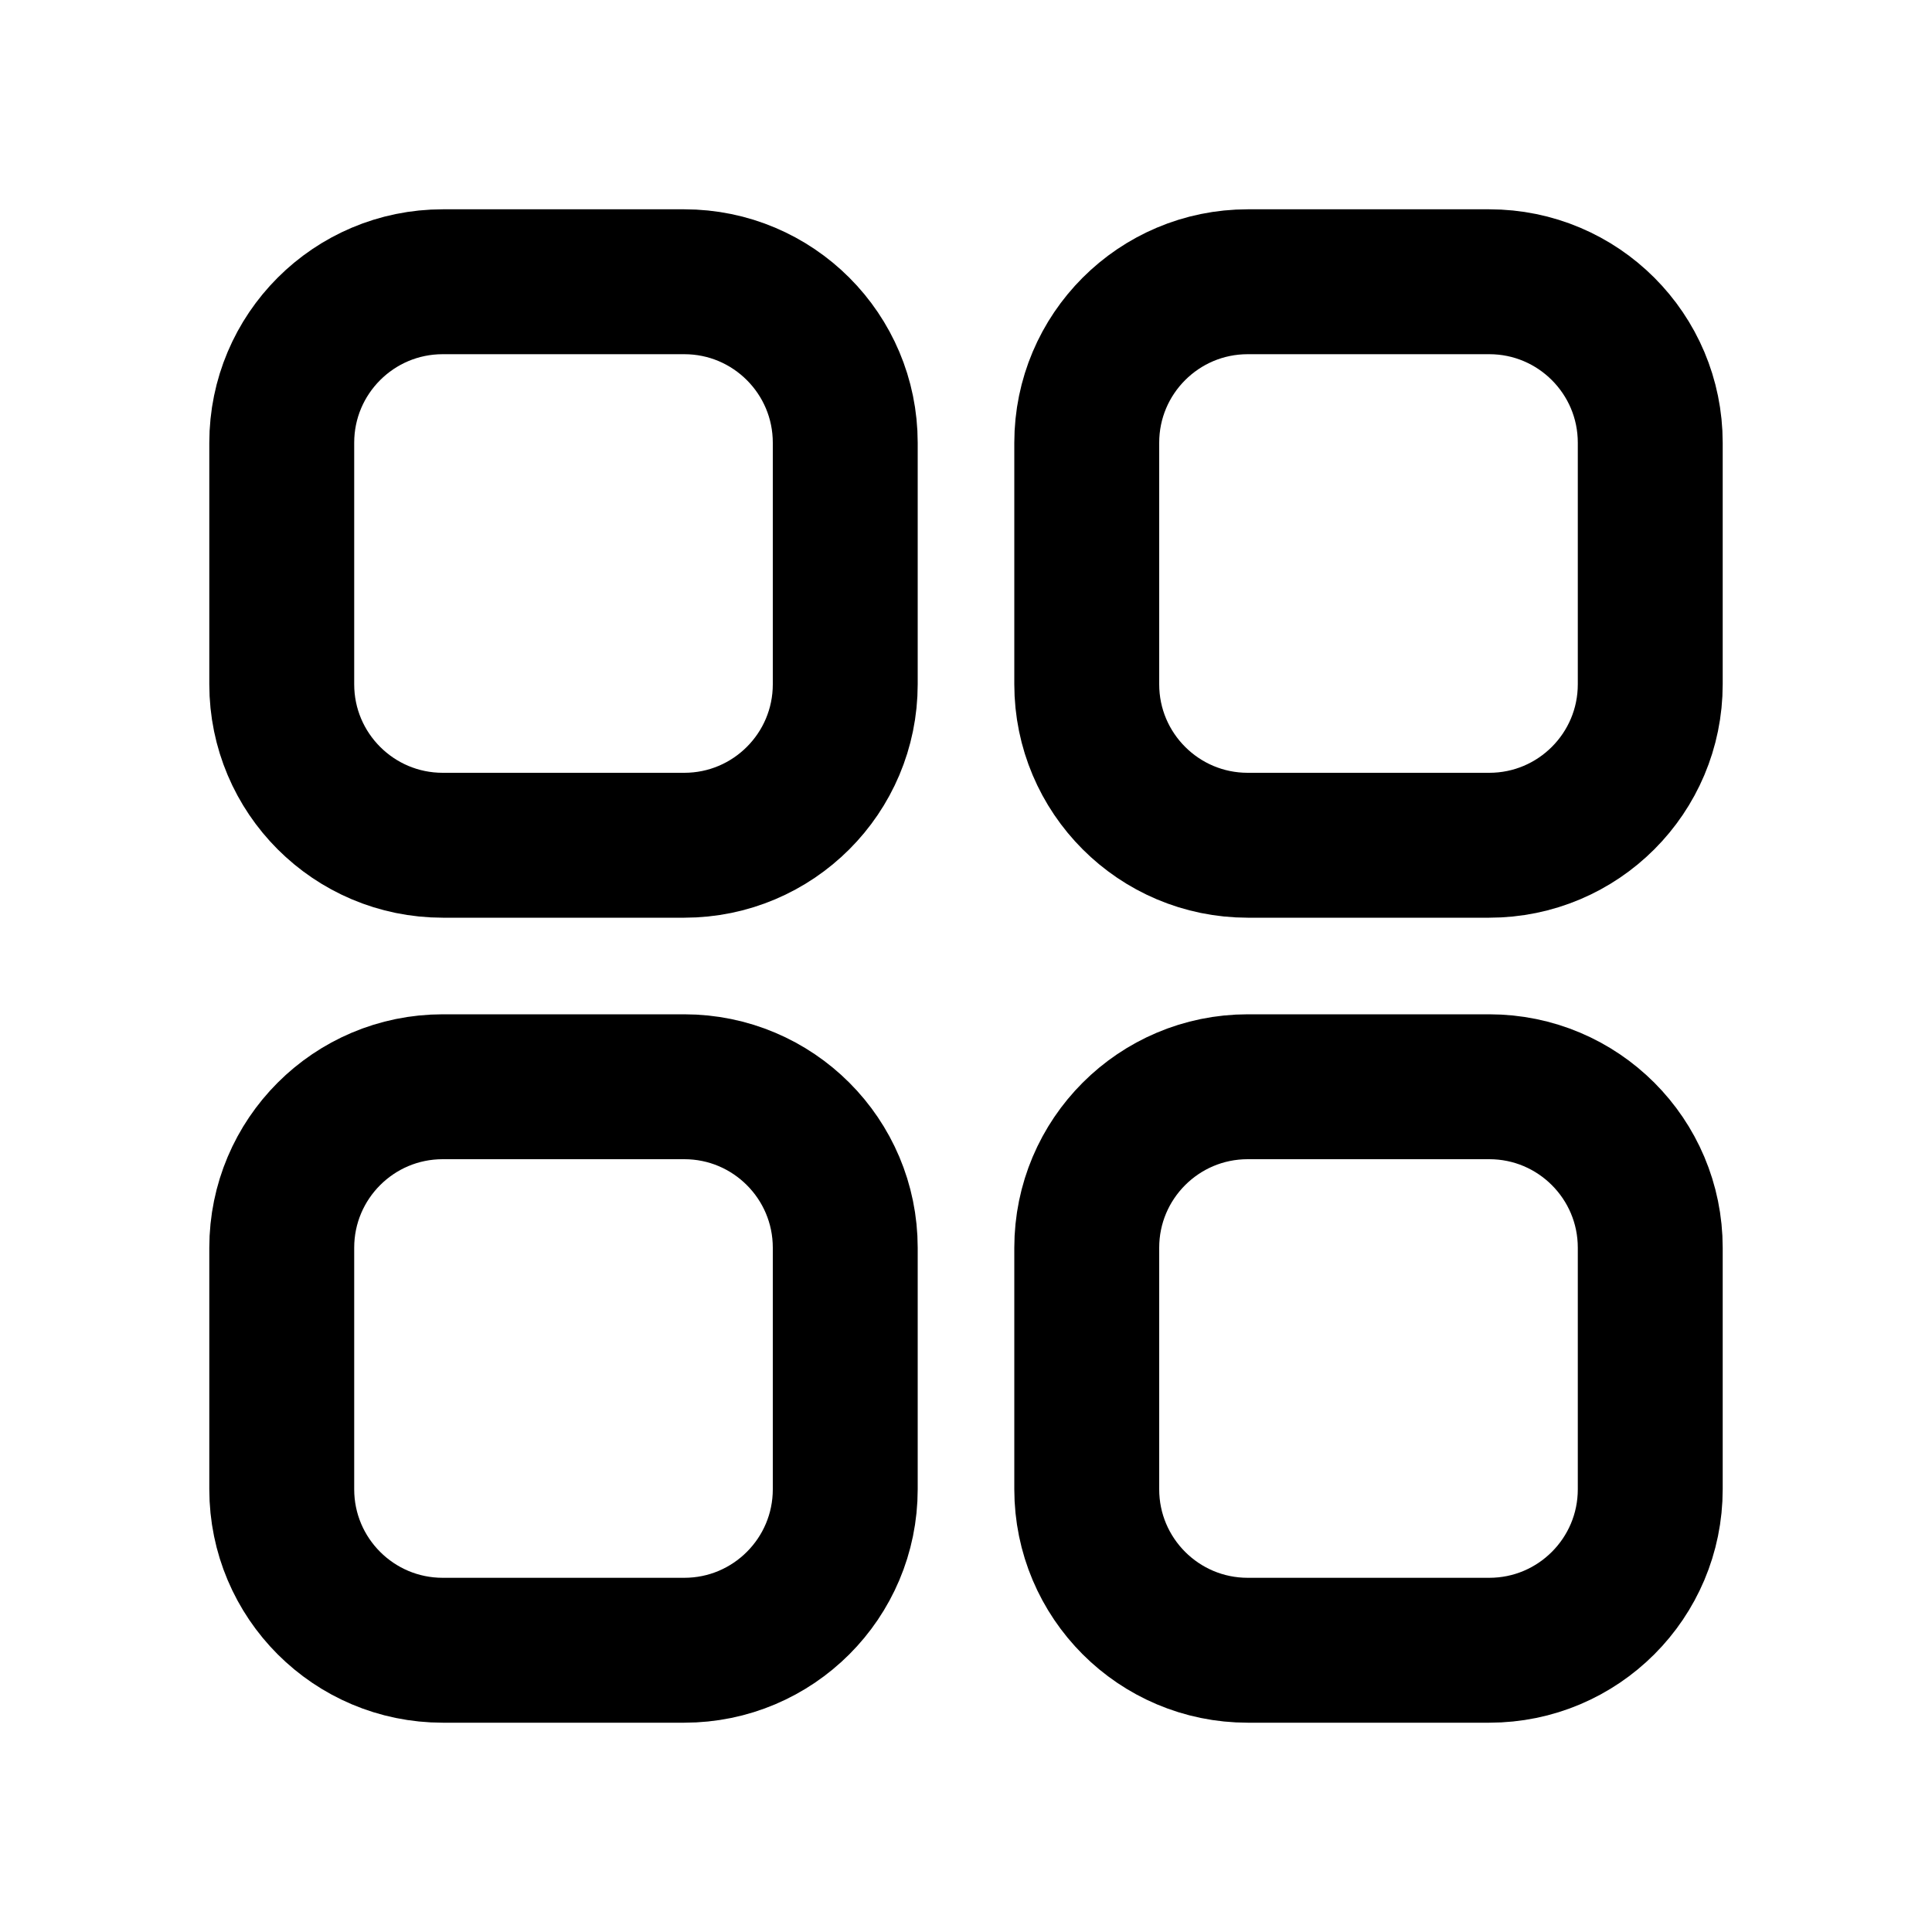
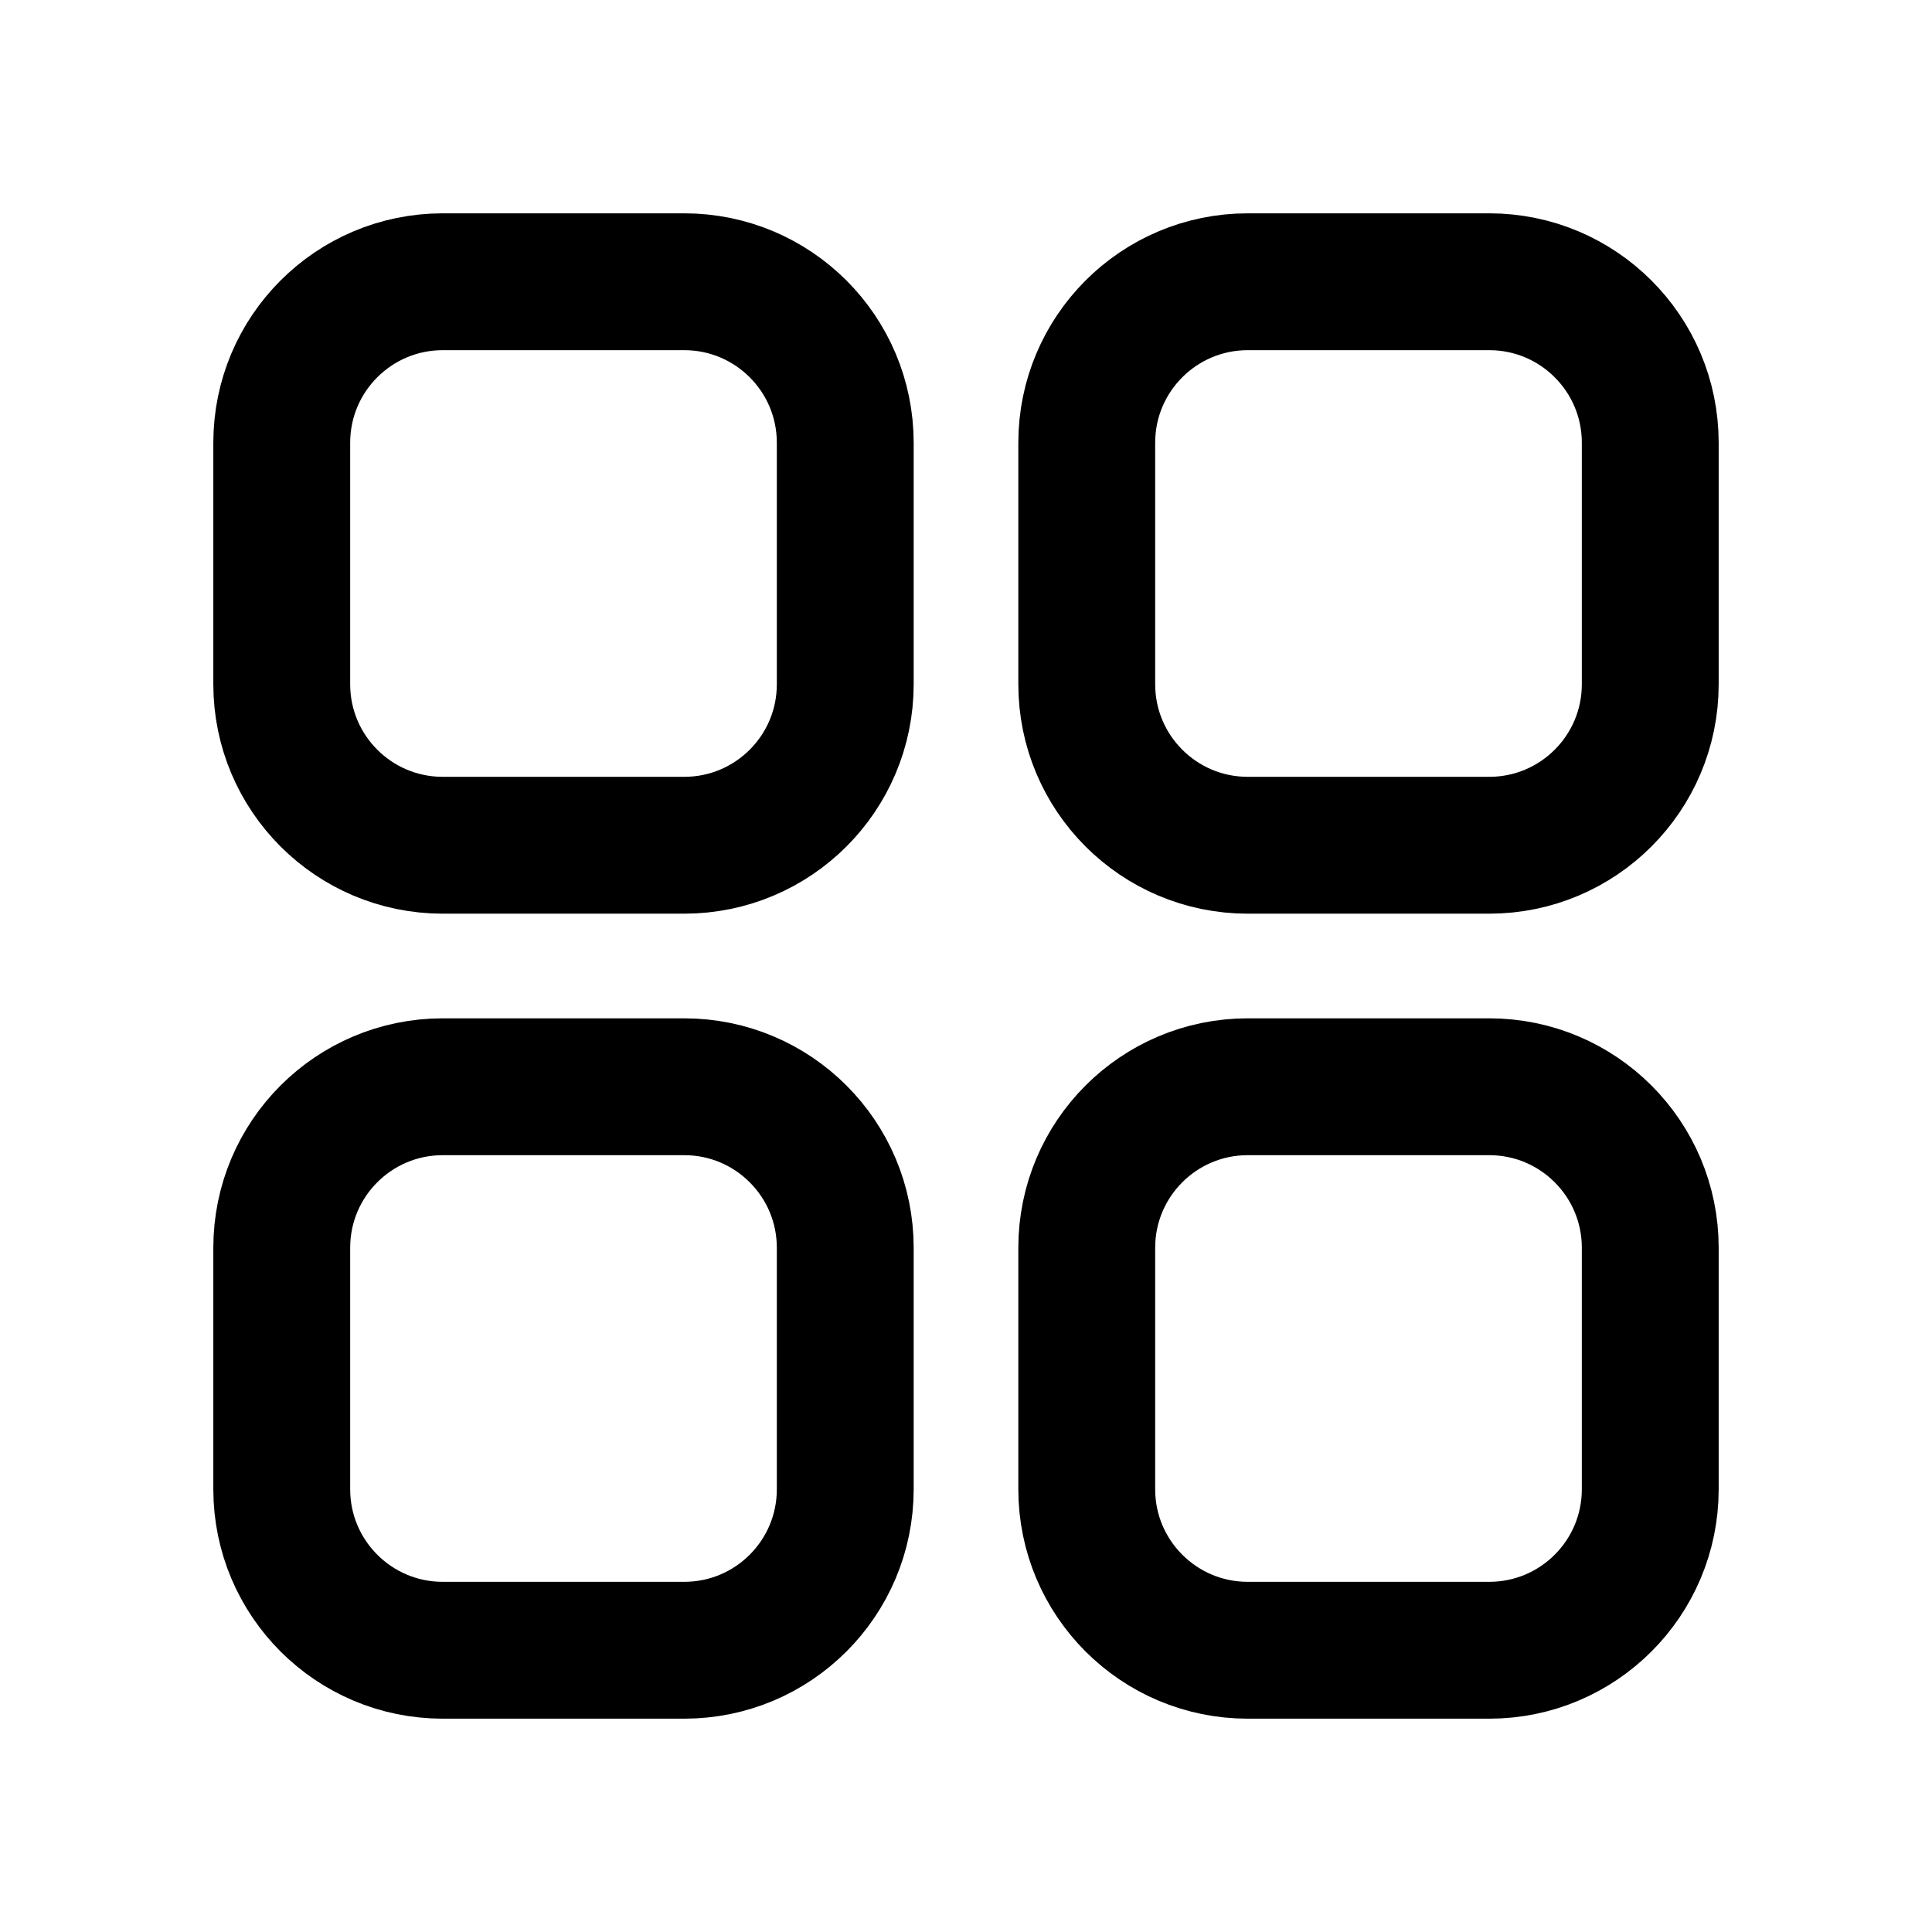
- <svg xmlns="http://www.w3.org/2000/svg" width="24" height="24" viewBox="0 0 24 24" fill="none" stroke="currentColor" stroke-width="1.8" stroke-linecap="round" stroke-linejoin="round">
+ <svg xmlns="http://www.w3.org/2000/svg" width="24" height="24" viewBox="0 0 24 24" fill="none" stroke="currentColor" stroke-width="1.7" stroke-linecap="round" stroke-linejoin="round">
  <rect x="3.5" y="3.5" width="7" height="7" rx="2" />
  <rect x="13.5" y="3.5" width="7" height="7" rx="2" />
  <rect x="3.5" y="13.5" width="7" height="7" rx="2" />
  <rect x="13.5" y="13.5" width="7" height="7" rx="2" />
</svg>
